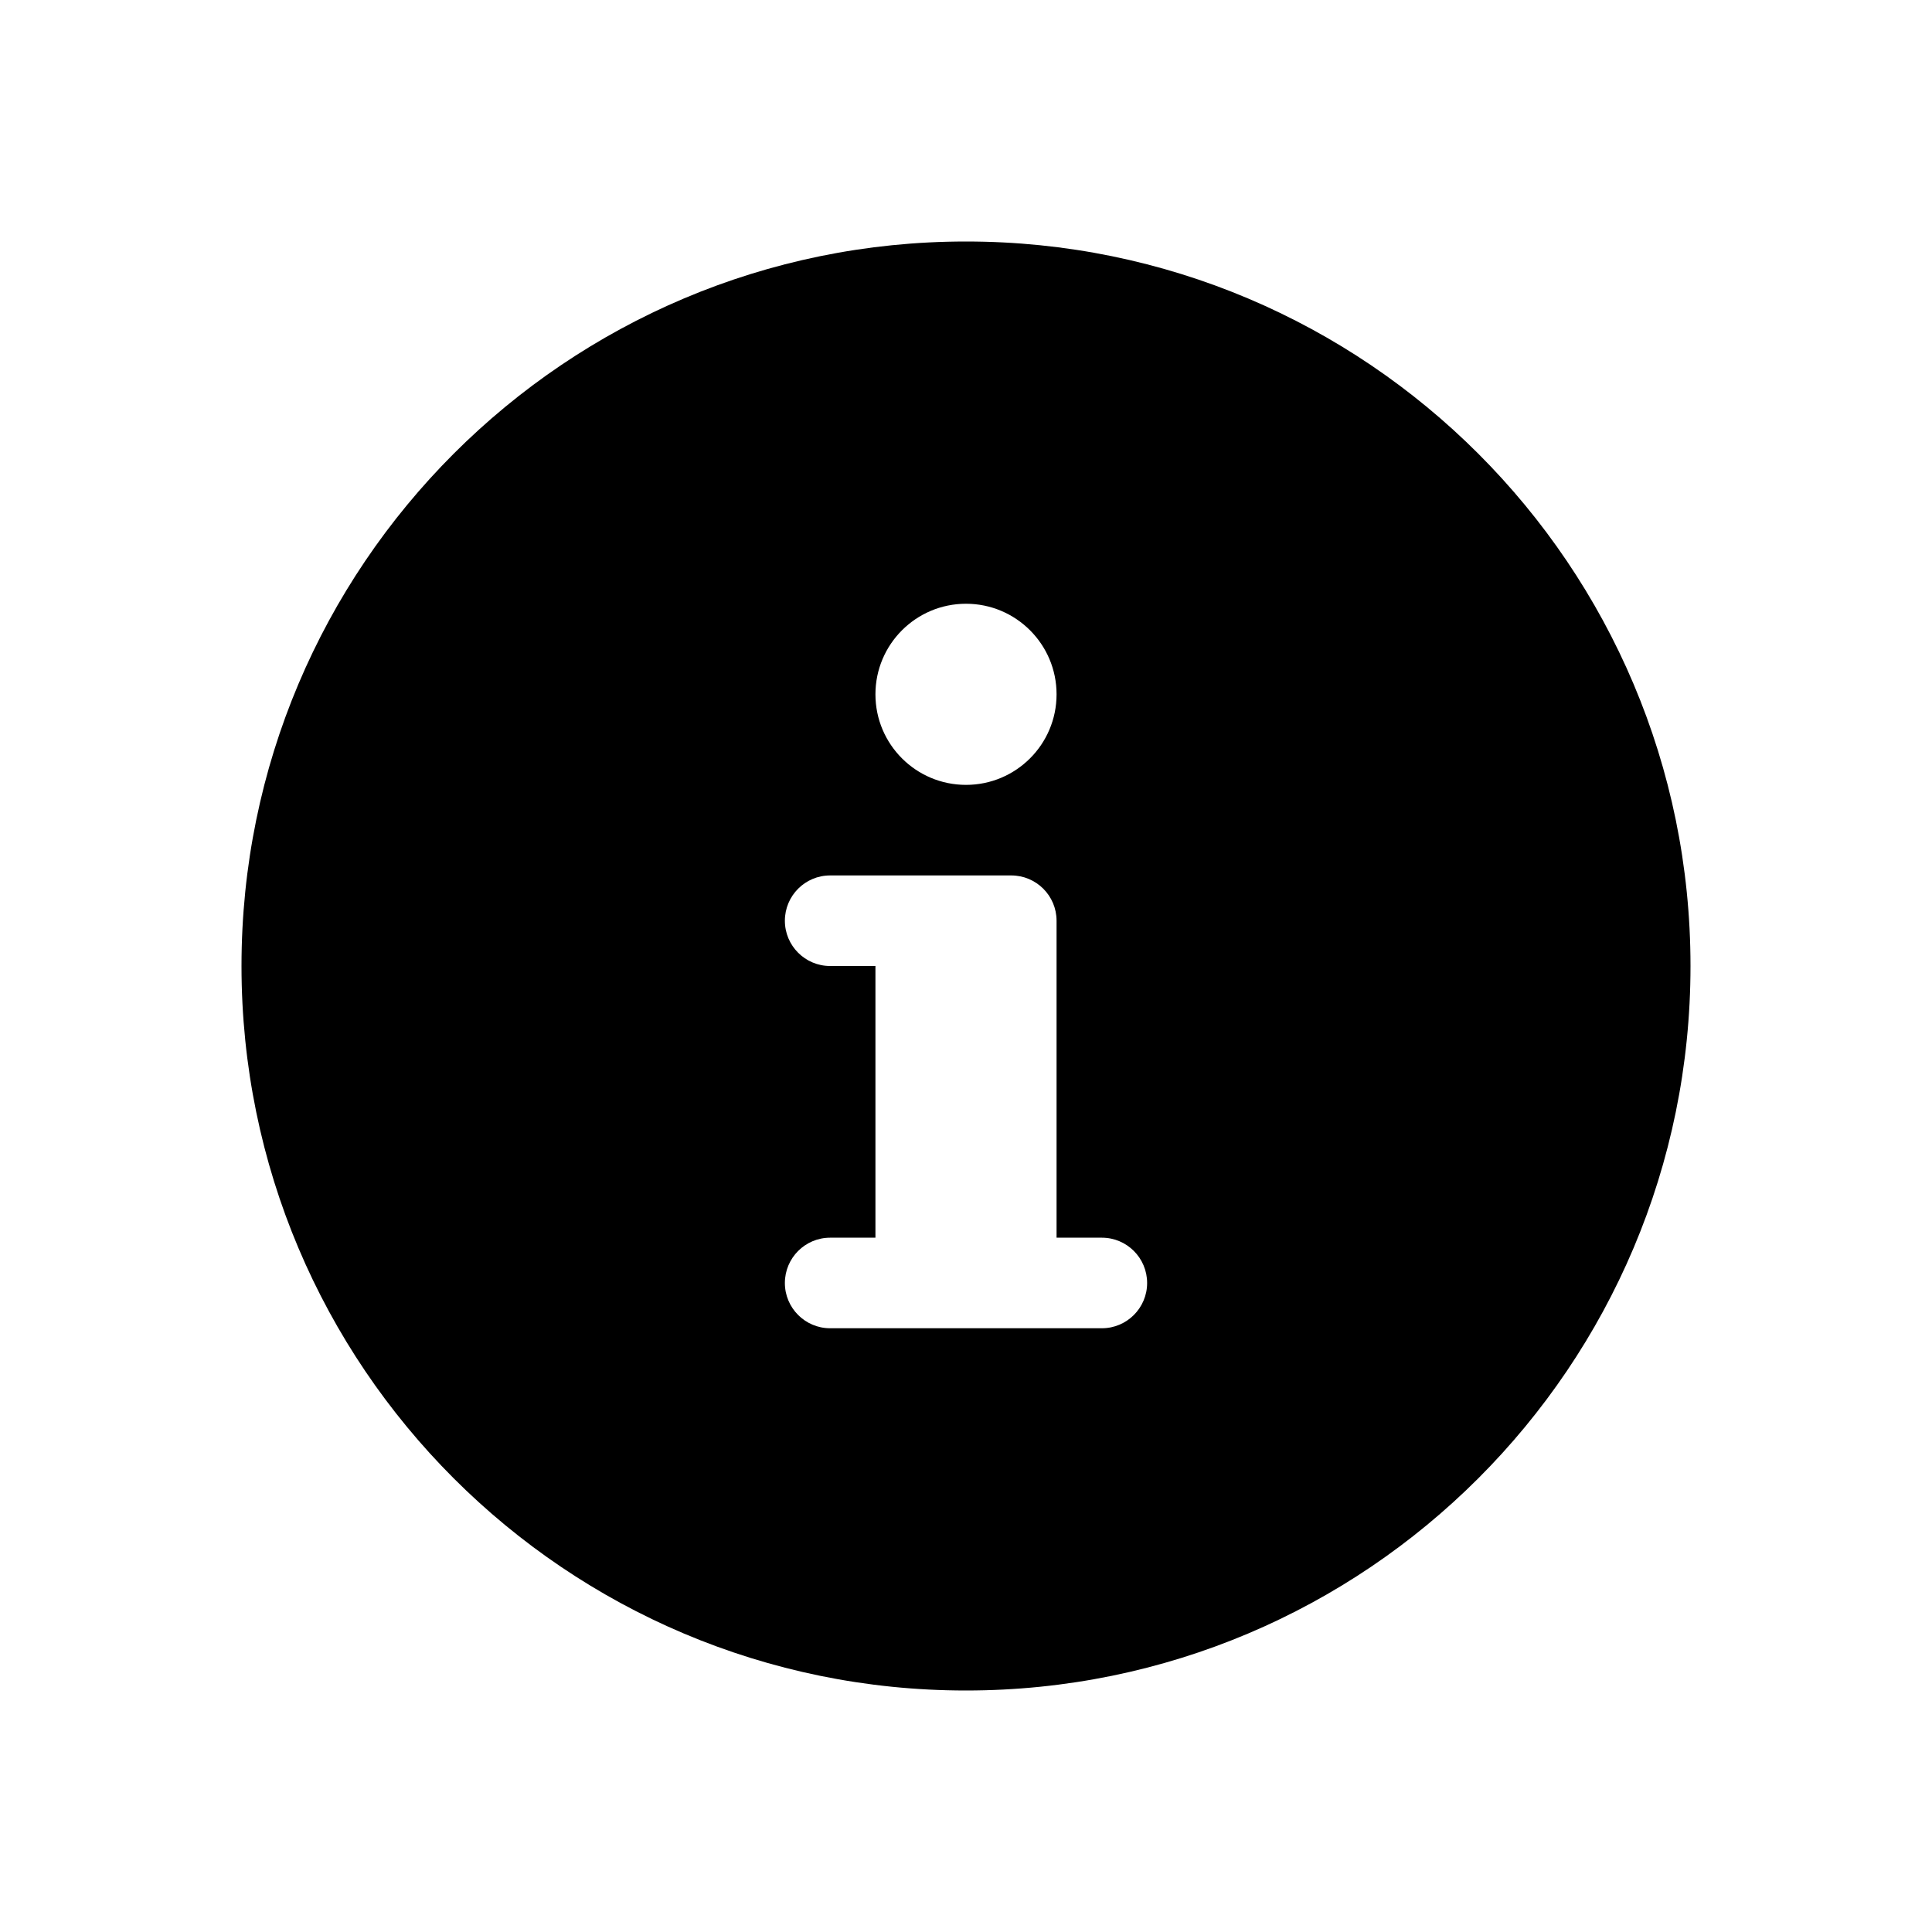
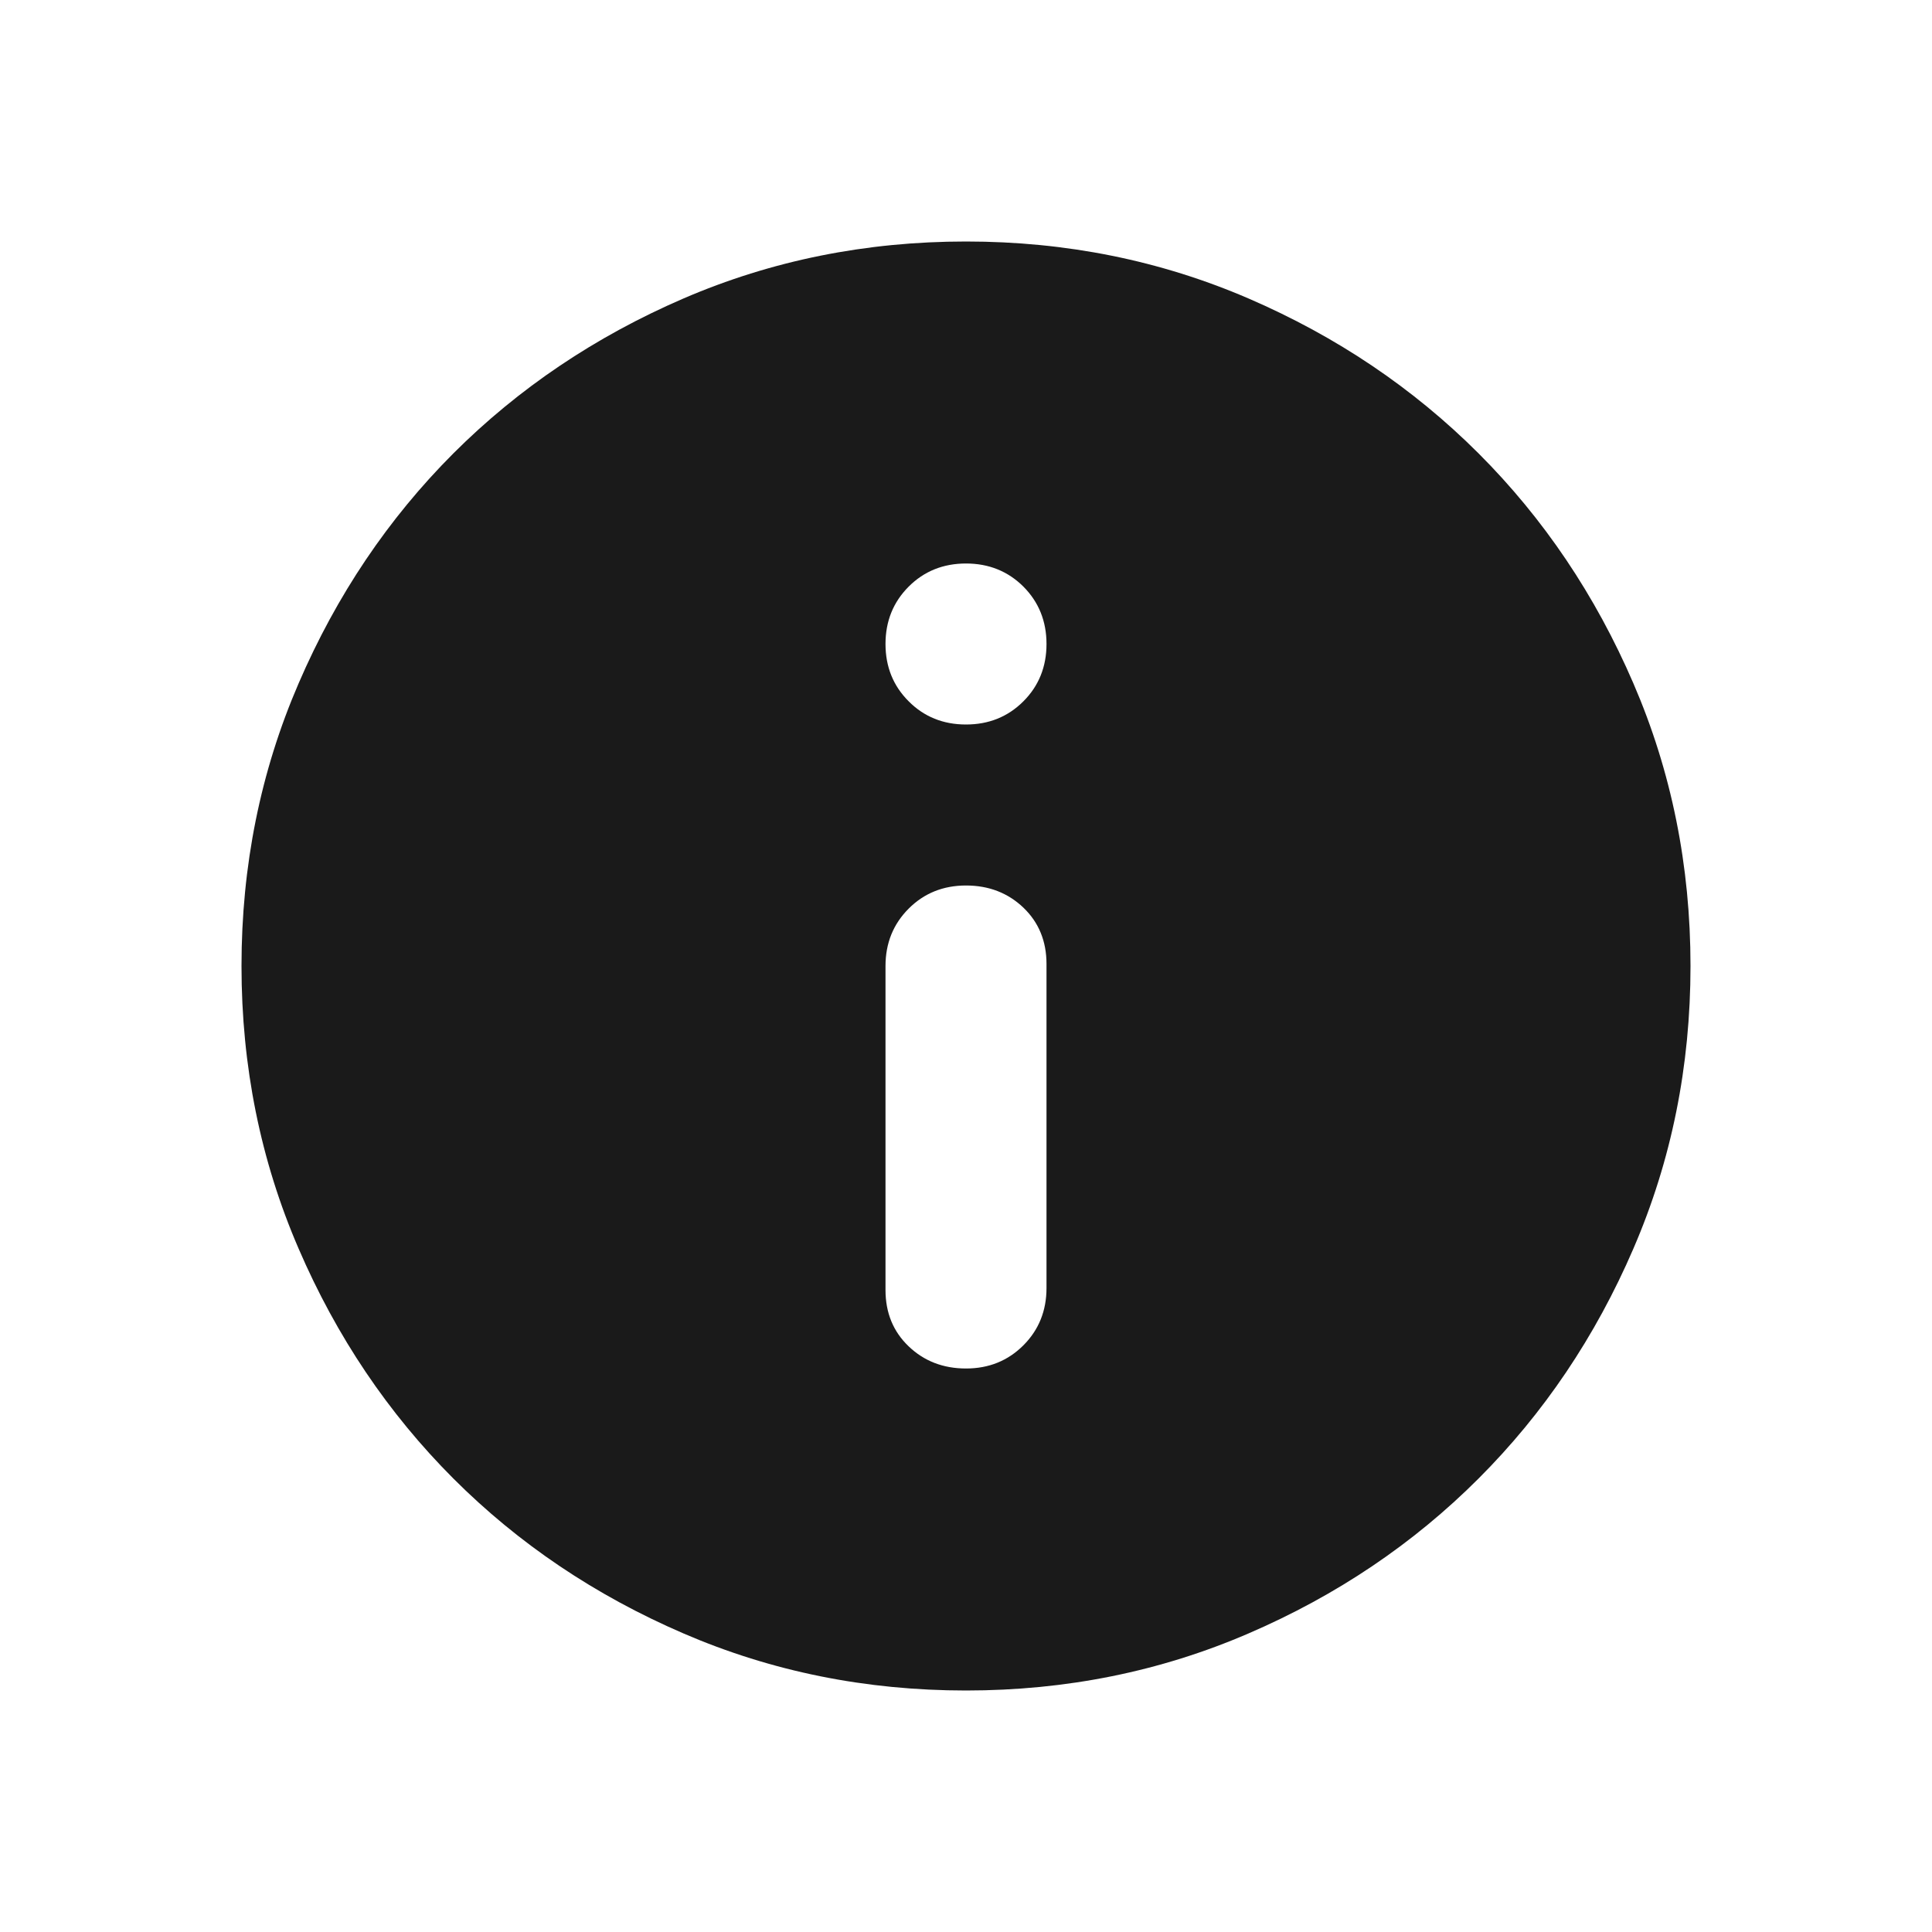
- <svg xmlns="http://www.w3.org/2000/svg" width="24px" height="24px" viewBox="0 0 24 24" version="1.1">
-   <defs />
-   <g id="Icons" stroke="none" stroke-width="1" fill-rule="evenodd">
-     <g id="MC-icon-set" transform="translate(-96, -312)" fill="#000000">
-       <g id="Notices" transform="translate(24, 312)">
-         <g id="Info" transform="translate(72, 0)">
-           <path d="M12,3 C7.029,3 3,7.03 3,12 C3,16.971 7.029,21 12,21 C16.971,21 21,16.971 21,12 C21,7.03 16.971,3 12,3 L12,3 Z M12,7.5 C12.621,7.5 13.125,8.004 13.125,8.625 C13.125,9.247 12.621,9.75 12,9.75 C11.379,9.75 10.875,9.247 10.875,8.625 C10.875,8.004 11.379,7.5 12,7.5 L12,7.5 Z M13.688,16.5 L10.312,16.5 C10.002,16.5 9.75,16.248 9.75,15.938 C9.75,15.627 10.002,15.375 10.312,15.375 L10.875,15.375 L10.875,12 L10.312,12 C10.002,12 9.75,11.748 9.75,11.438 C9.75,11.127 10.002,10.875 10.312,10.875 L12.562,10.875 C12.873,10.875 13.125,11.127 13.125,11.438 L13.125,15.375 L13.688,15.375 C13.998,15.375 14.25,15.627 14.25,15.938 C14.25,16.248 13.998,16.5 13.688,16.5 L13.688,16.5 Z" id="shape" />
-         </g>
-       </g>
+ <svg xmlns="http://www.w3.org/2000/svg" width="24px" height="24px" viewBox="0 0 24 24">
+   <g id="Symbols" stroke="none" stroke-width="1" fill-rule="evenodd">
+     <g id="InfoIcon" fill="#1A1A1A" transform="translate(3, 3)">
+       <path d="M9,14 C9.283,14 9.521,13.904 9.713,13.712 C9.904,13.521 10,13.283 10,13 L10,8.975 C10,8.692 9.904,8.458 9.713,8.275 C9.521,8.092 9.283,8 9,8 C8.717,8 8.479,8.096 8.288,8.287 C8.096,8.479 8,8.717 8,9 L8,13.025 C8,13.308 8.096,13.542 8.288,13.725 C8.479,13.908 8.717,14 9,14 Z M9,6 C9.283,6 9.521,5.904 9.713,5.712 C9.904,5.521 10,5.283 10,5 C10,4.717 9.904,4.479 9.713,4.287 C9.521,4.096 9.283,4 9,4 C8.717,4 8.479,4.096 8.288,4.287 C8.096,4.479 8,4.717 8,5 C8,5.283 8.096,5.521 8.288,5.712 C8.479,5.904 8.717,6 9,6 Z M9,18 C7.755,18 6.585,17.764 5.49,17.291 C4.395,16.819 3.442,16.177 2.632,15.367 C1.823,14.557 1.181,13.605 0.709,12.51 C0.236,11.415 0,10.245 0,9 C0,7.755 0.236,6.585 0.709,5.49 C1.181,4.395 1.823,3.442 2.632,2.632 C3.442,1.823 4.395,1.181 5.49,0.708 C6.585,0.236 7.755,0 9,0 C10.245,0 11.415,0.236 12.51,0.708 C13.605,1.181 14.557,1.823 15.367,2.632 C16.177,3.442 16.819,4.395 17.291,5.49 C17.764,6.585 18,7.755 18,9 C18,10.245 17.764,11.415 17.291,12.51 C16.819,13.605 16.177,14.557 15.367,15.367 C14.557,16.177 13.605,16.819 12.51,17.291 C11.415,17.764 10.245,18 9,18 Z" id="🌈-Color" />
    </g>
  </g>
</svg>
